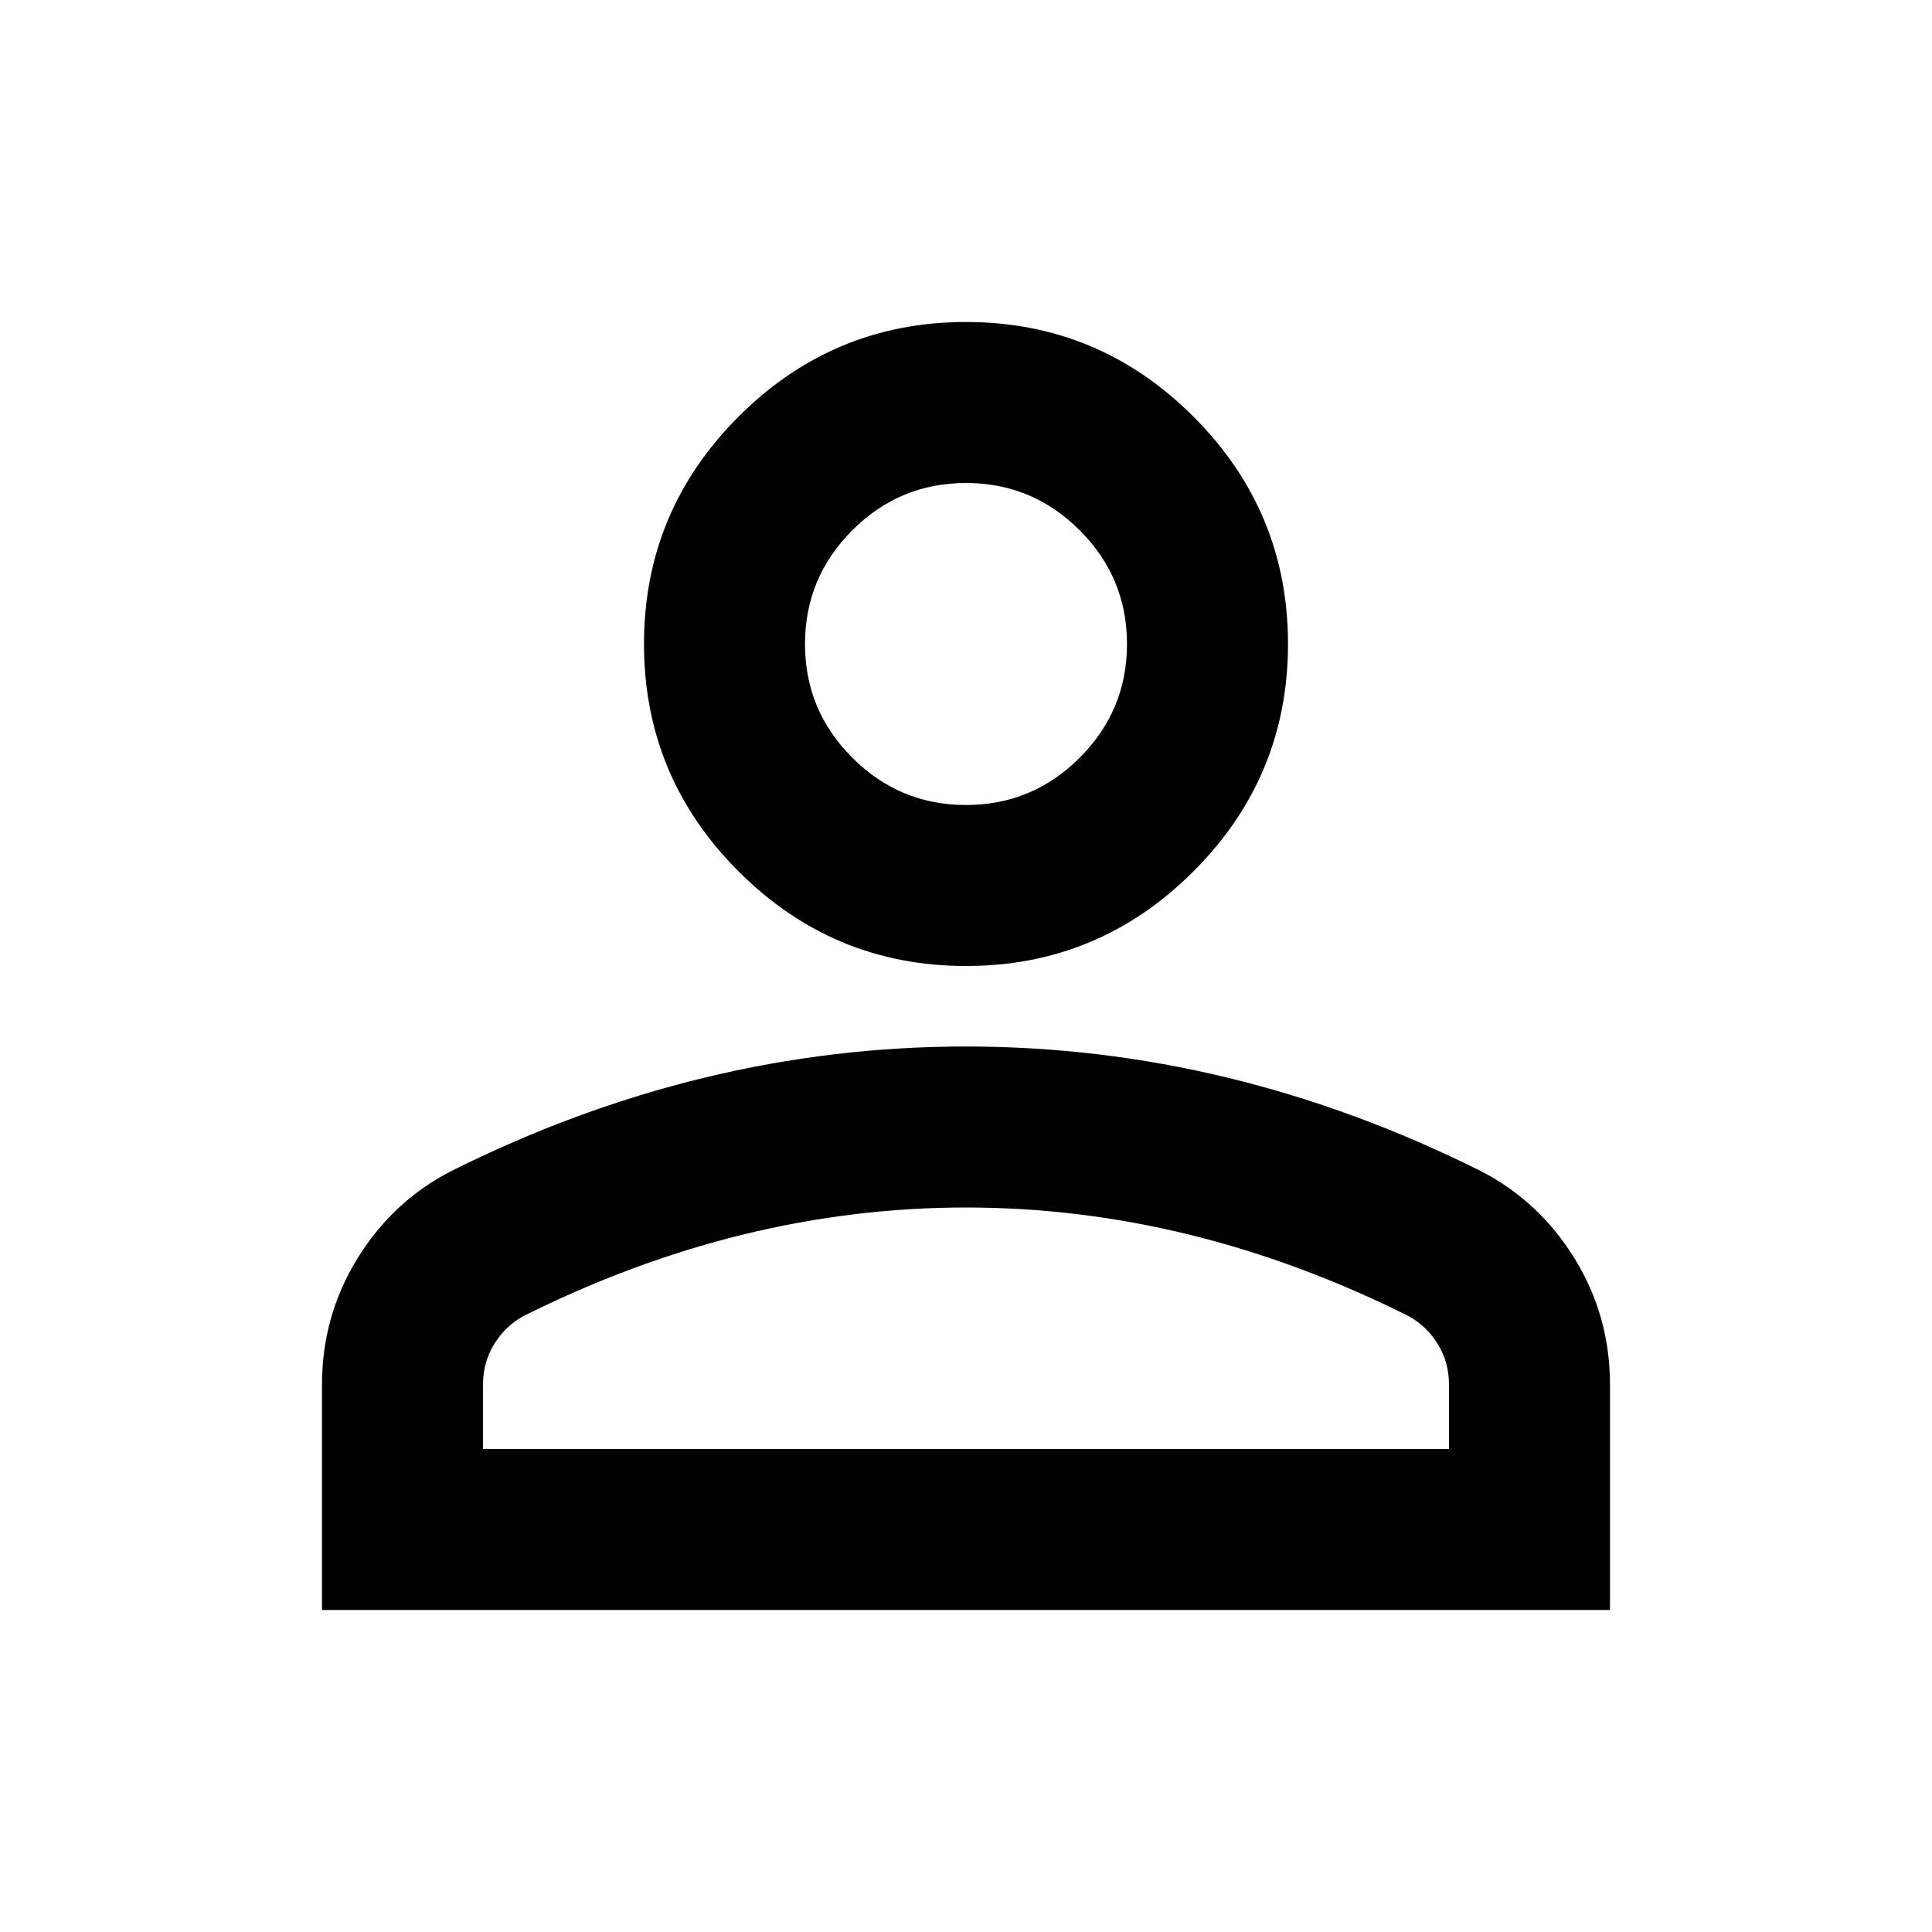
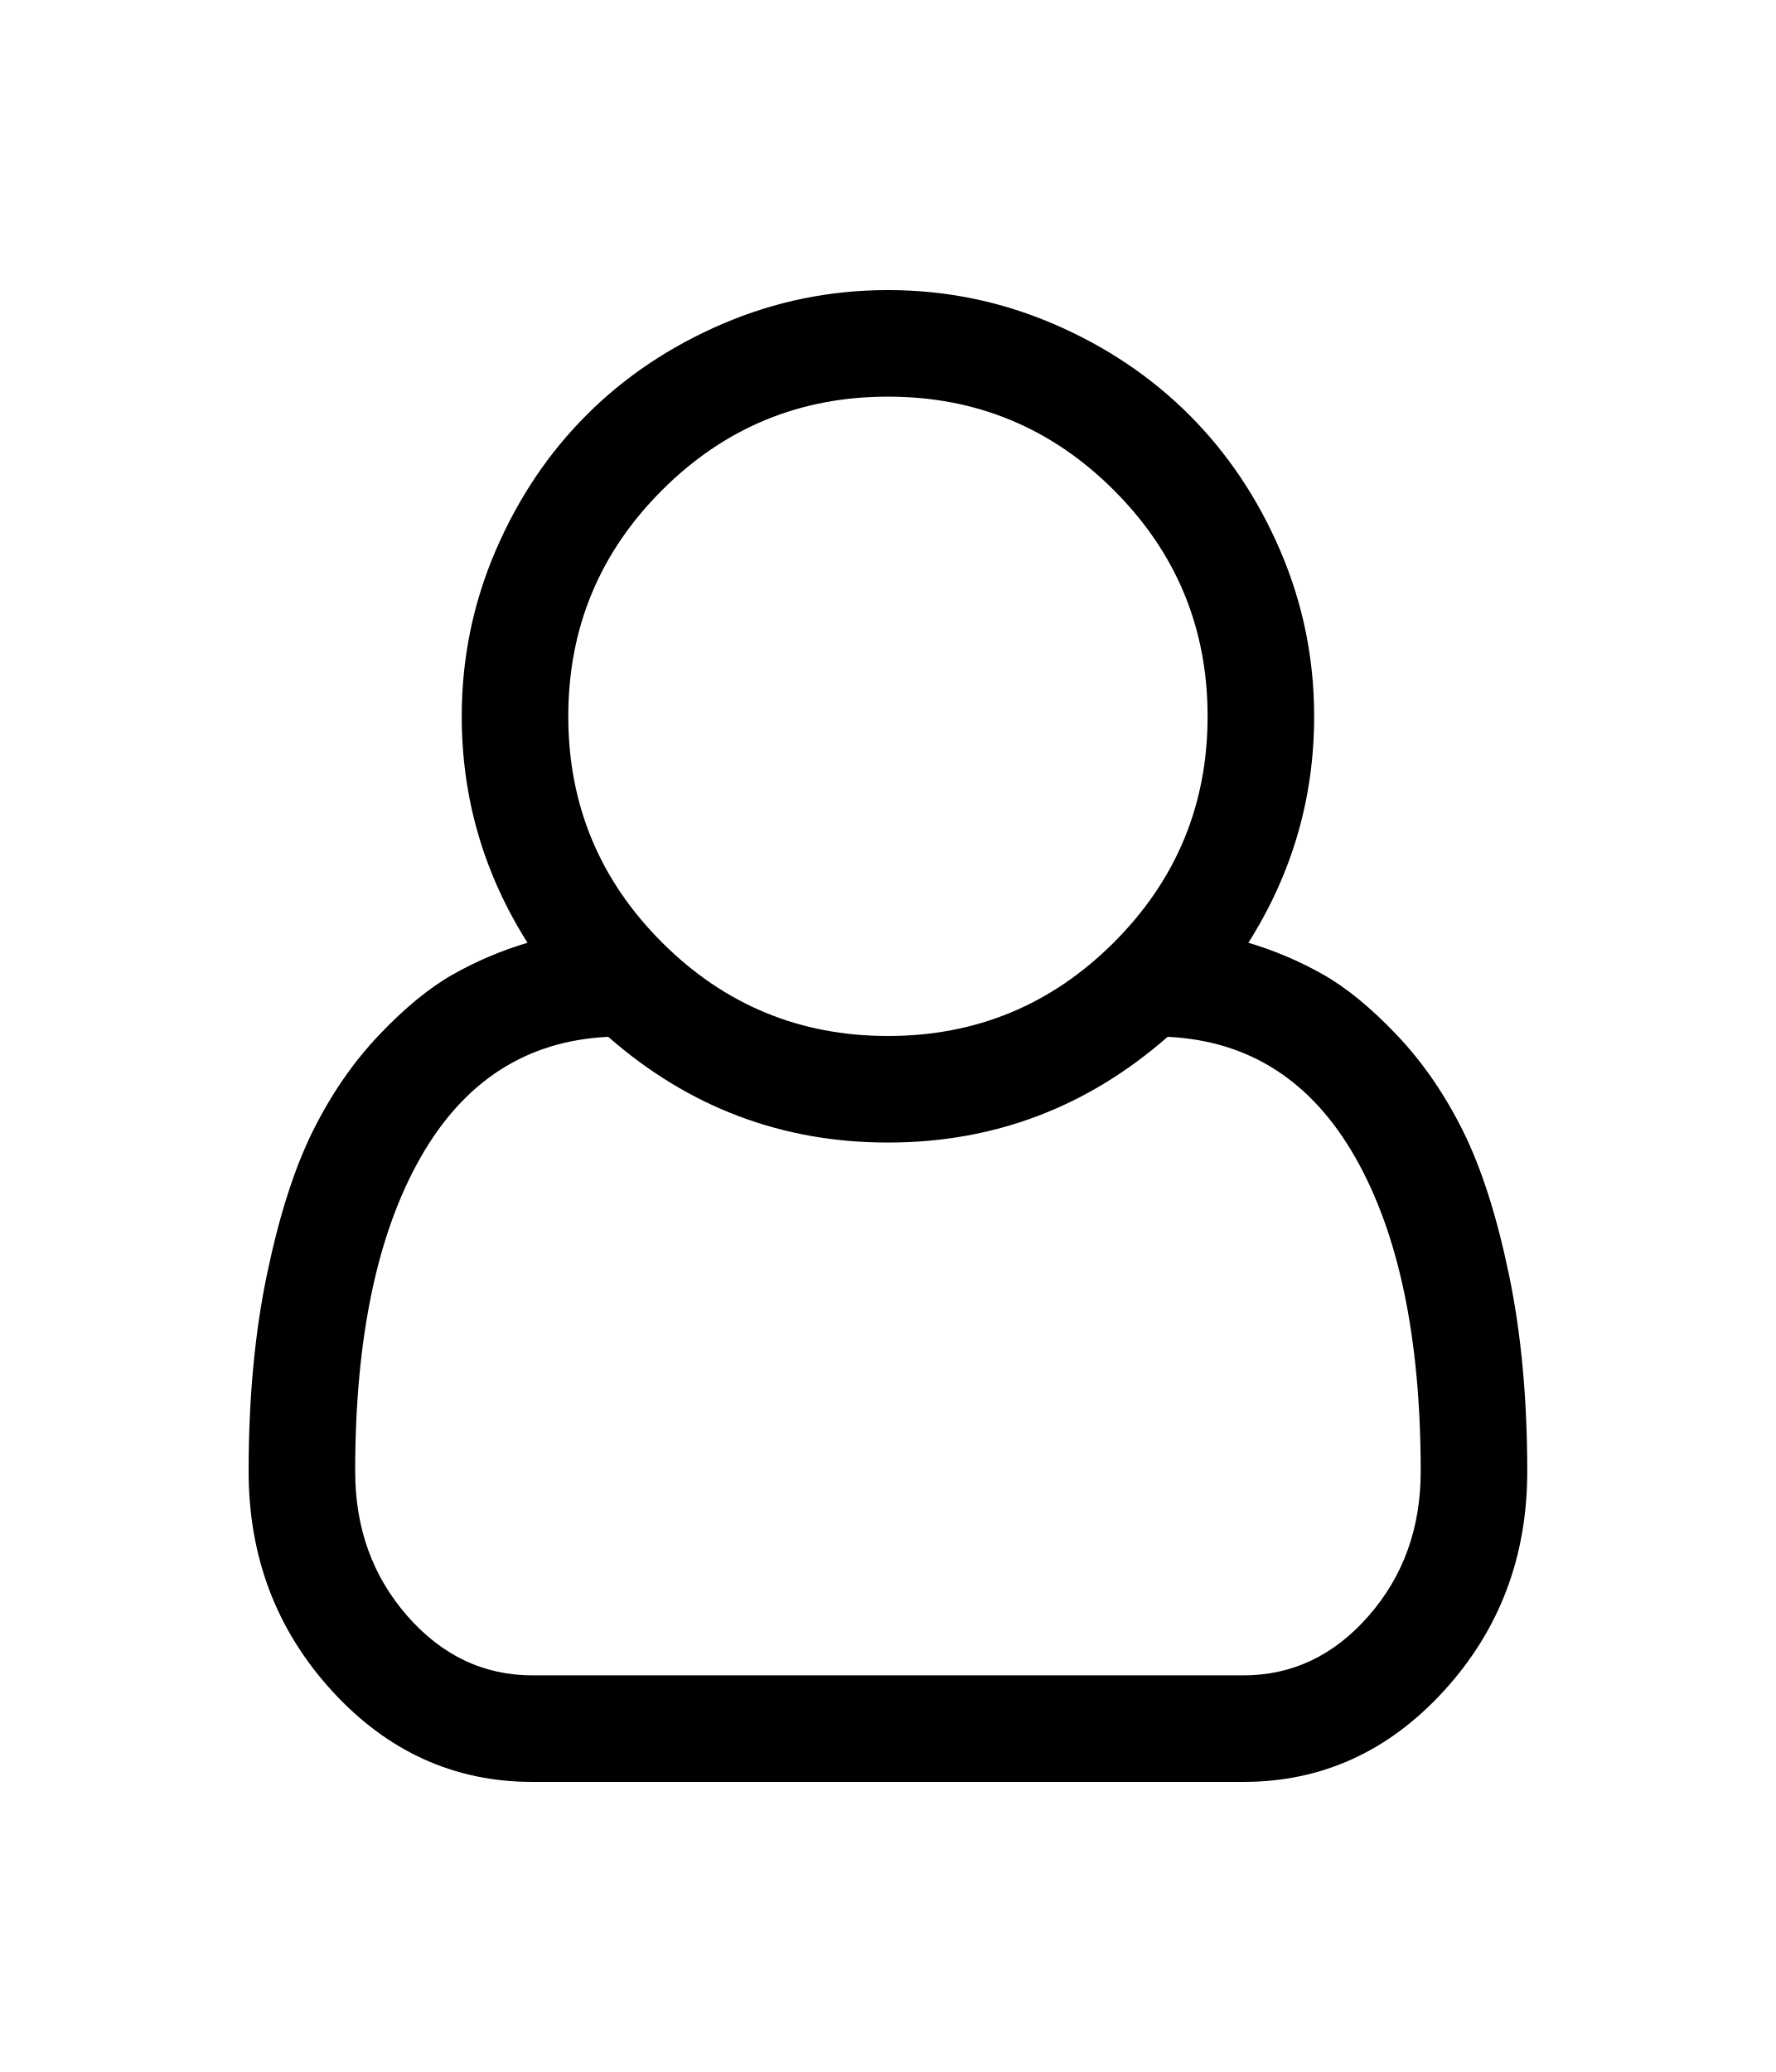
- <svg xmlns="http://www.w3.org/2000/svg" height="24" viewBox="0 -960 960 960" width="24">
-   <path d="M367-527q-47-47-47-113t47-113q47-47 113-47t113 47q47 47 47 113t-47 113q-47 47-113 47t-113-47ZM160-160v-112q0-34 17.5-62.5T224-378q62-31 126-46.5T480-440q66 0 130 15.5T736-378q29 15 46.5 43.5T800-272v112H160Zm80-80h480v-32q0-11-5.5-20T700-306q-54-27-109-40.5T480-360q-56 0-111 13.5T260-306q-9 5-14.5 14t-5.5 20v32Zm296.5-343.5Q560-607 560-640t-23.5-56.5Q513-720 480-720t-56.5 23.5Q400-673 400-640t23.5 56.5Q447-560 480-560t56.5-23.5ZM480-640Zm0 400Z" />
+ <svg xmlns="http://www.w3.org/2000/svg" viewBox="-298.67 -348.44 2133.33 2488.89">
+   <path transform="matrix(1 0 0 -1 0 1536)" d="M1201 752Q1248 738 1290.5 714.0Q1333 690 1379.5 641.0Q1426 592 1459.0 525.5Q1492 459 1514.0 353.5Q1536 248 1536 117Q1536 -37 1436.0 -146.5Q1336 -256 1195 -256H341Q200 -256 100.0 -146.5Q0 -37 0 117Q0 248 22.0 353.5Q44 459 77.0 525.5Q110 592 156.5 641.0Q203 690 245.5 714.0Q288 738 335 752Q256 877 256 1024Q256 1128 296.5 1222.5Q337 1317 406.0 1386.0Q475 1455 569.5 1495.5Q664 1536 768.0 1536.0Q872 1536 966.5 1495.5Q1061 1455 1130.0 1386.0Q1199 1317 1239.5 1222.5Q1280 1128 1280 1024Q1280 877 1201 752ZM1039.5 1295.5Q927 1408 768.0 1408.0Q609 1408 496.5 1295.5Q384 1183 384.0 1024.0Q384 865 496.5 752.5Q609 640 768.0 640.0Q927 640 1039.5 752.5Q1152 865 1152.0 1024.0Q1152 1183 1039.5 1295.5ZM1195 -128Q1283 -128 1345.5 -56.5Q1408 15 1408 117Q1408 356 1329.5 494.0Q1251 632 1104 639Q959 512 768.0 512.0Q577 512 432 639Q285 632 206.5 494.0Q128 356 128 117Q128 15 190.5 -56.5Q253 -128 341 -128Z" />
</svg>
